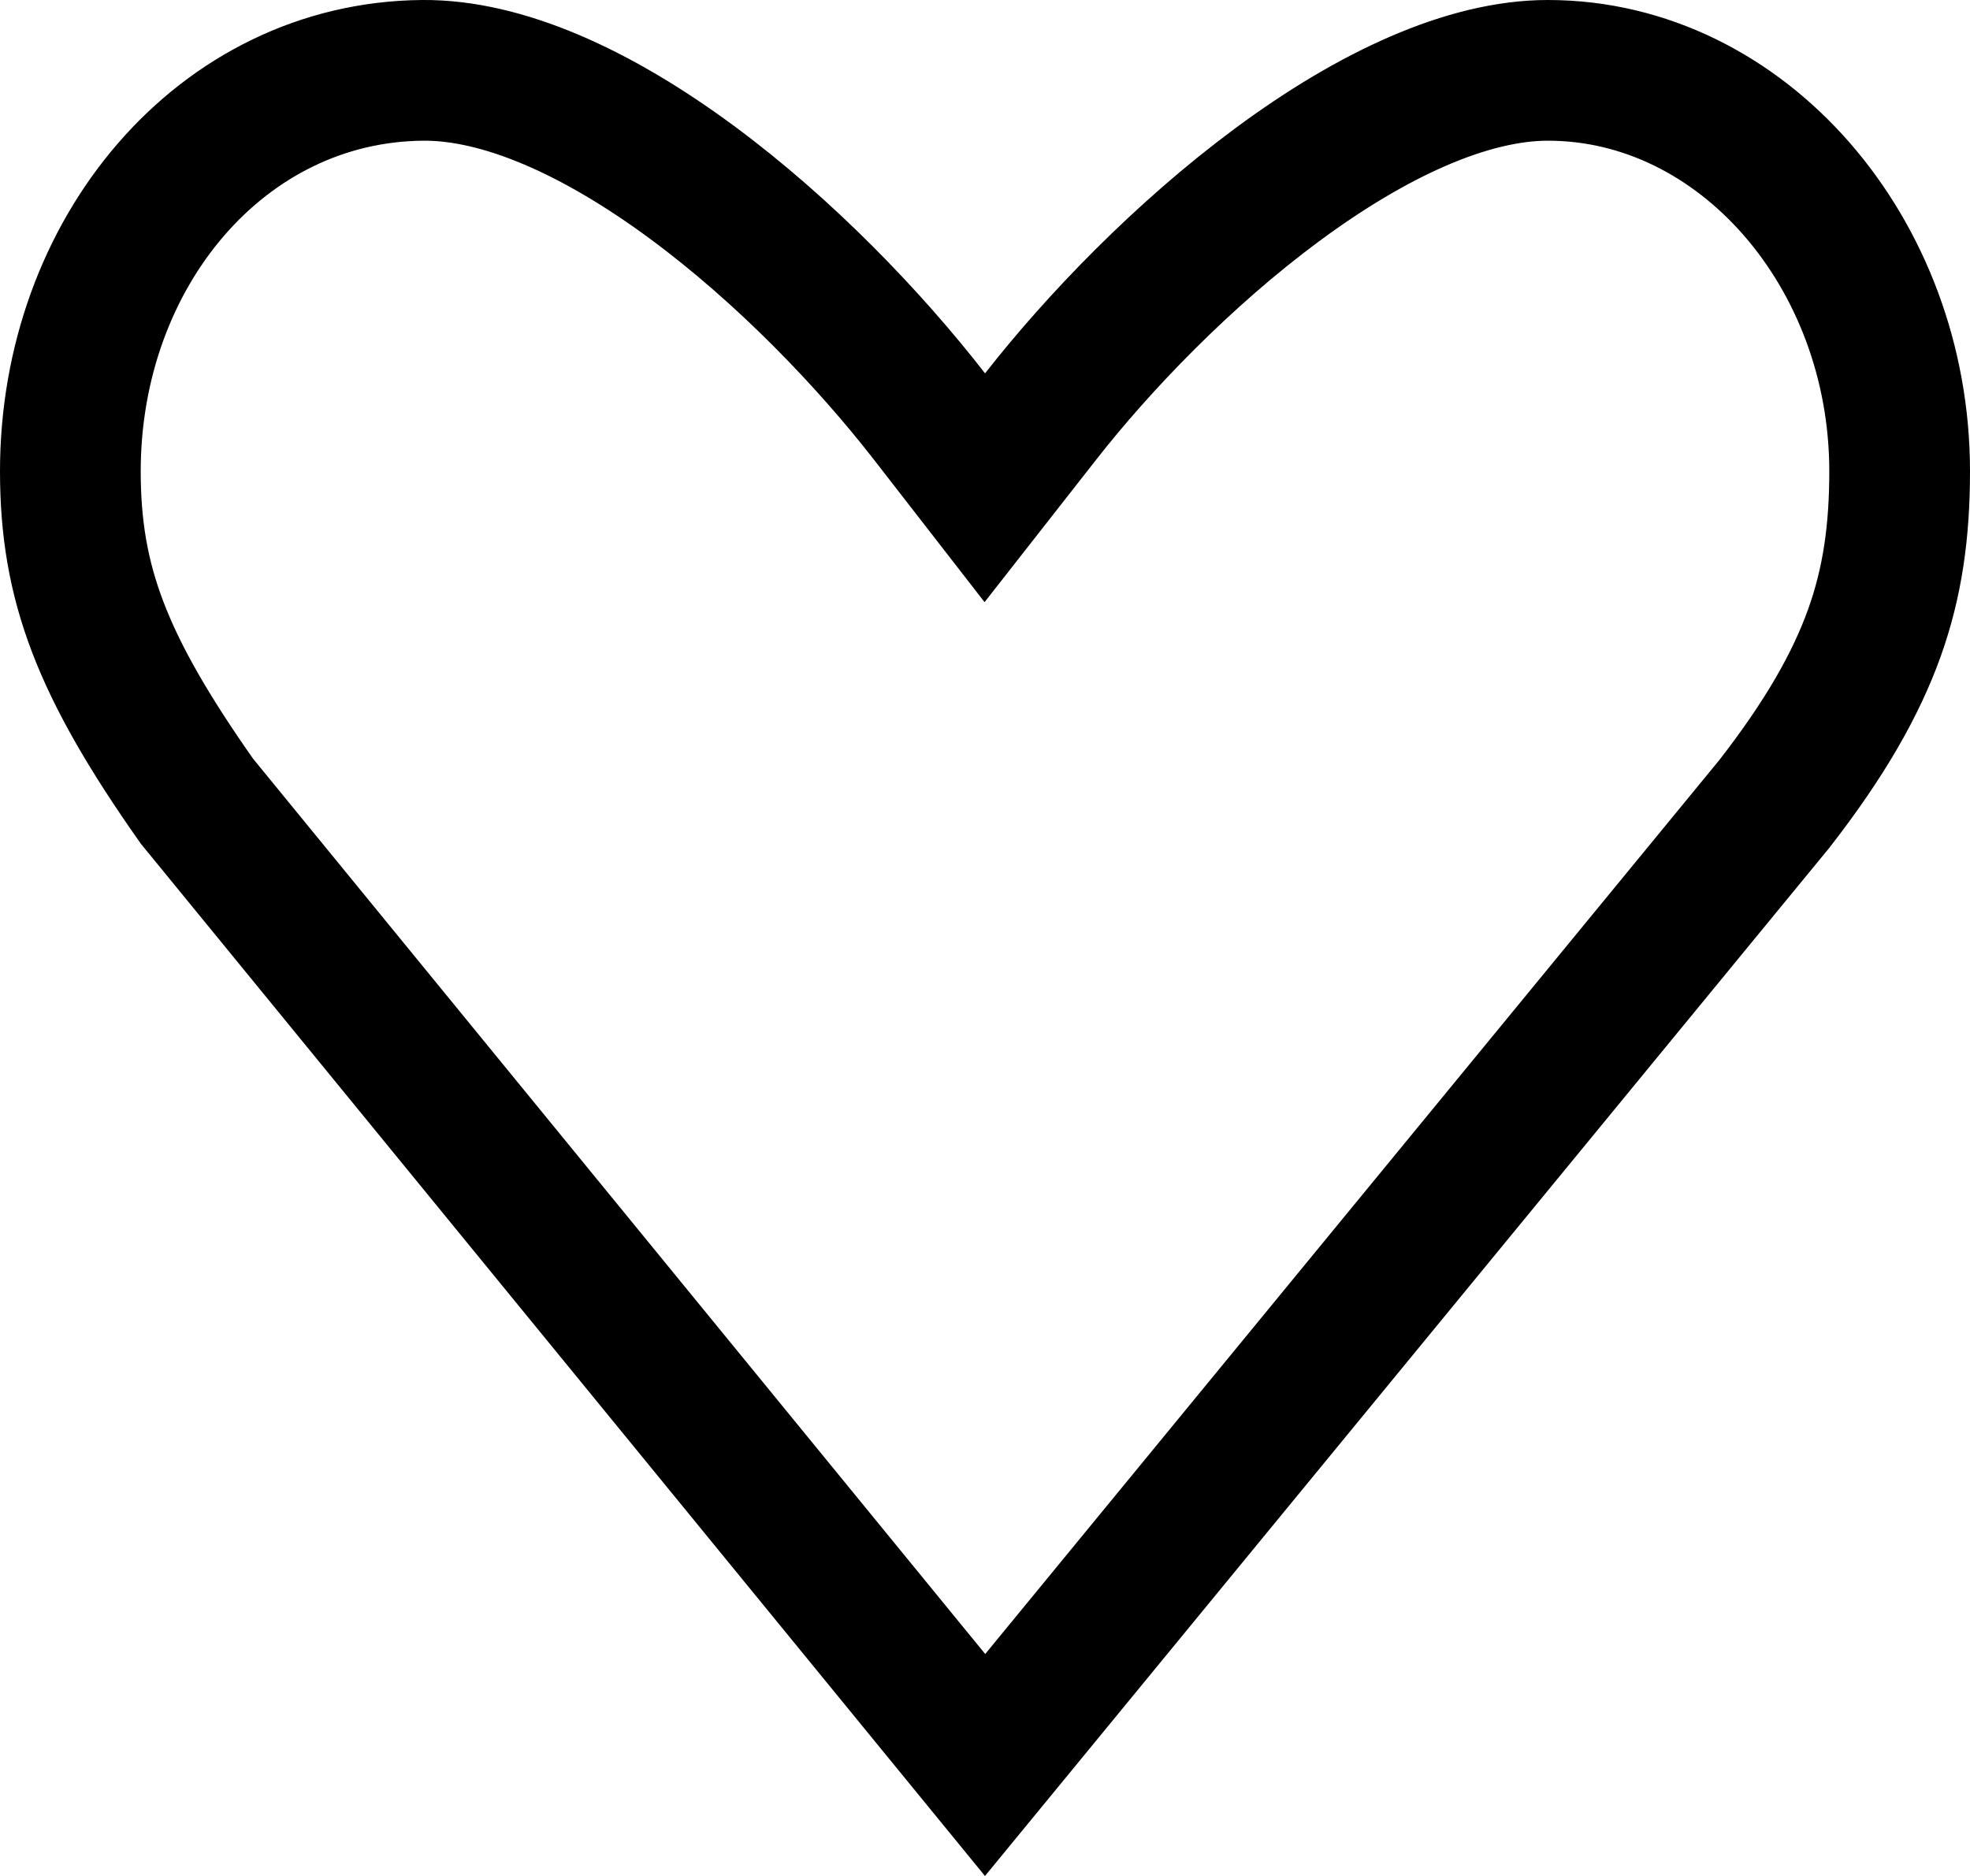
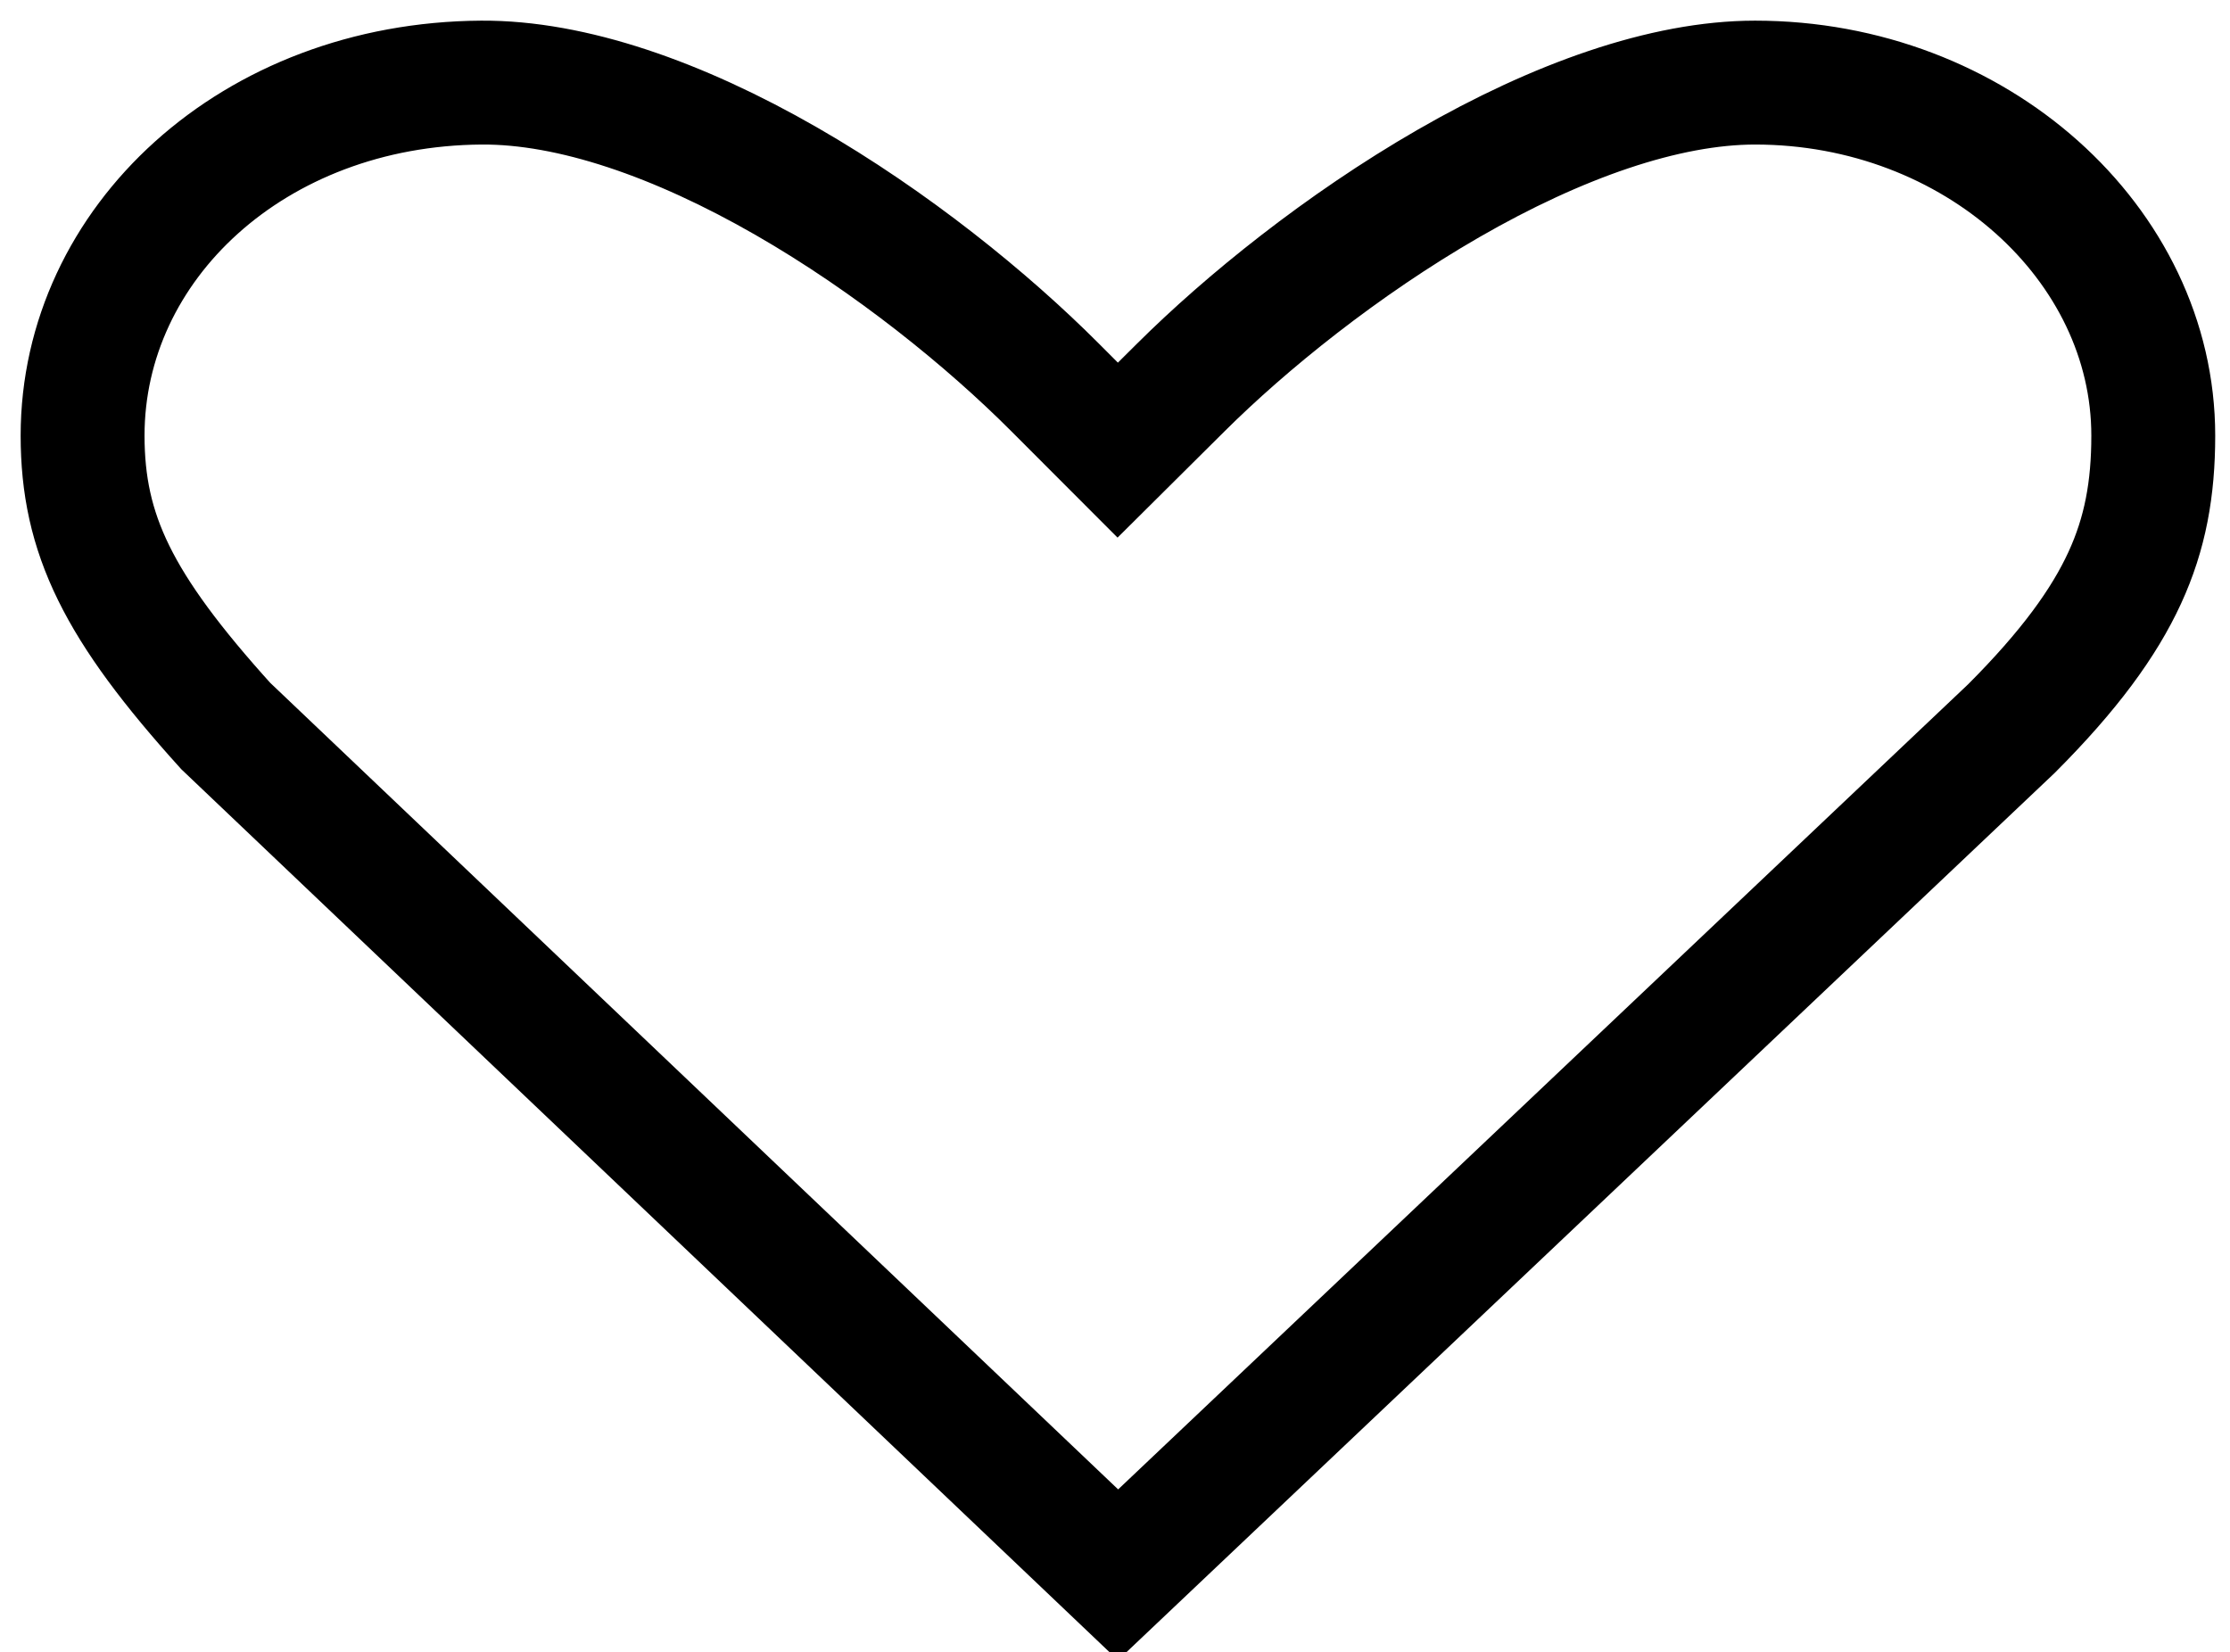
- <svg xmlns="http://www.w3.org/2000/svg" viewBox="0 0 21 20" fill="none">
-   <path d="M4.506 0.75L4.506 0.75C5.357 0.743 6.361 1.194 7.374 1.942C8.369 2.676 9.274 3.624 9.908 4.44L10.498  5.2L11.091 4.443C11.706 3.656 12.612 2.712 13.613 1.971C14.634 1.215 15.648 0.75 16.5 0.75C18.575 0.75 20.25 2.7  20.25 5.024C20.25 5.666 20.174 6.207 19.981 6.747C19.786 7.29 19.46 7.869 18.914 8.571L10.501 18.817L2.098 8.54C1.083 7.096 0.75  6.218 0.75 5.024C0.75 2.698 2.357 0.768 4.506 0.75Z" stroke="currentColor" stroke-width="1.5" />
+ <svg xmlns="http://www.w3.org/2000/svg" viewBox="0 0 27 20" fill="none">
+   <path d="M5.829 1C6.923 0.993 8.214 1.444 9.517 2.192C10.795 2.926 11.96 3.874 12.774 4.69L13.533 5.45L14.295 4.693C15.086 3.906 16.252 2.962 17.538  2.221C18.851 1.465 20.155 1 21.25 1C23.918 1 26.071 2.95 26.071 5.274C26.071 5.916 25.974 6.457 25.725 6.997C25.475 7.54 25.055 8.119 24.354 8.821L13.537  19.067L2.733 8.79C1.428 7.346 1 6.468 1 5.274C1 2.948 3.066 1.018 5.829 1Z" stroke="currentColor" stroke-width="1.5" />
</svg>
